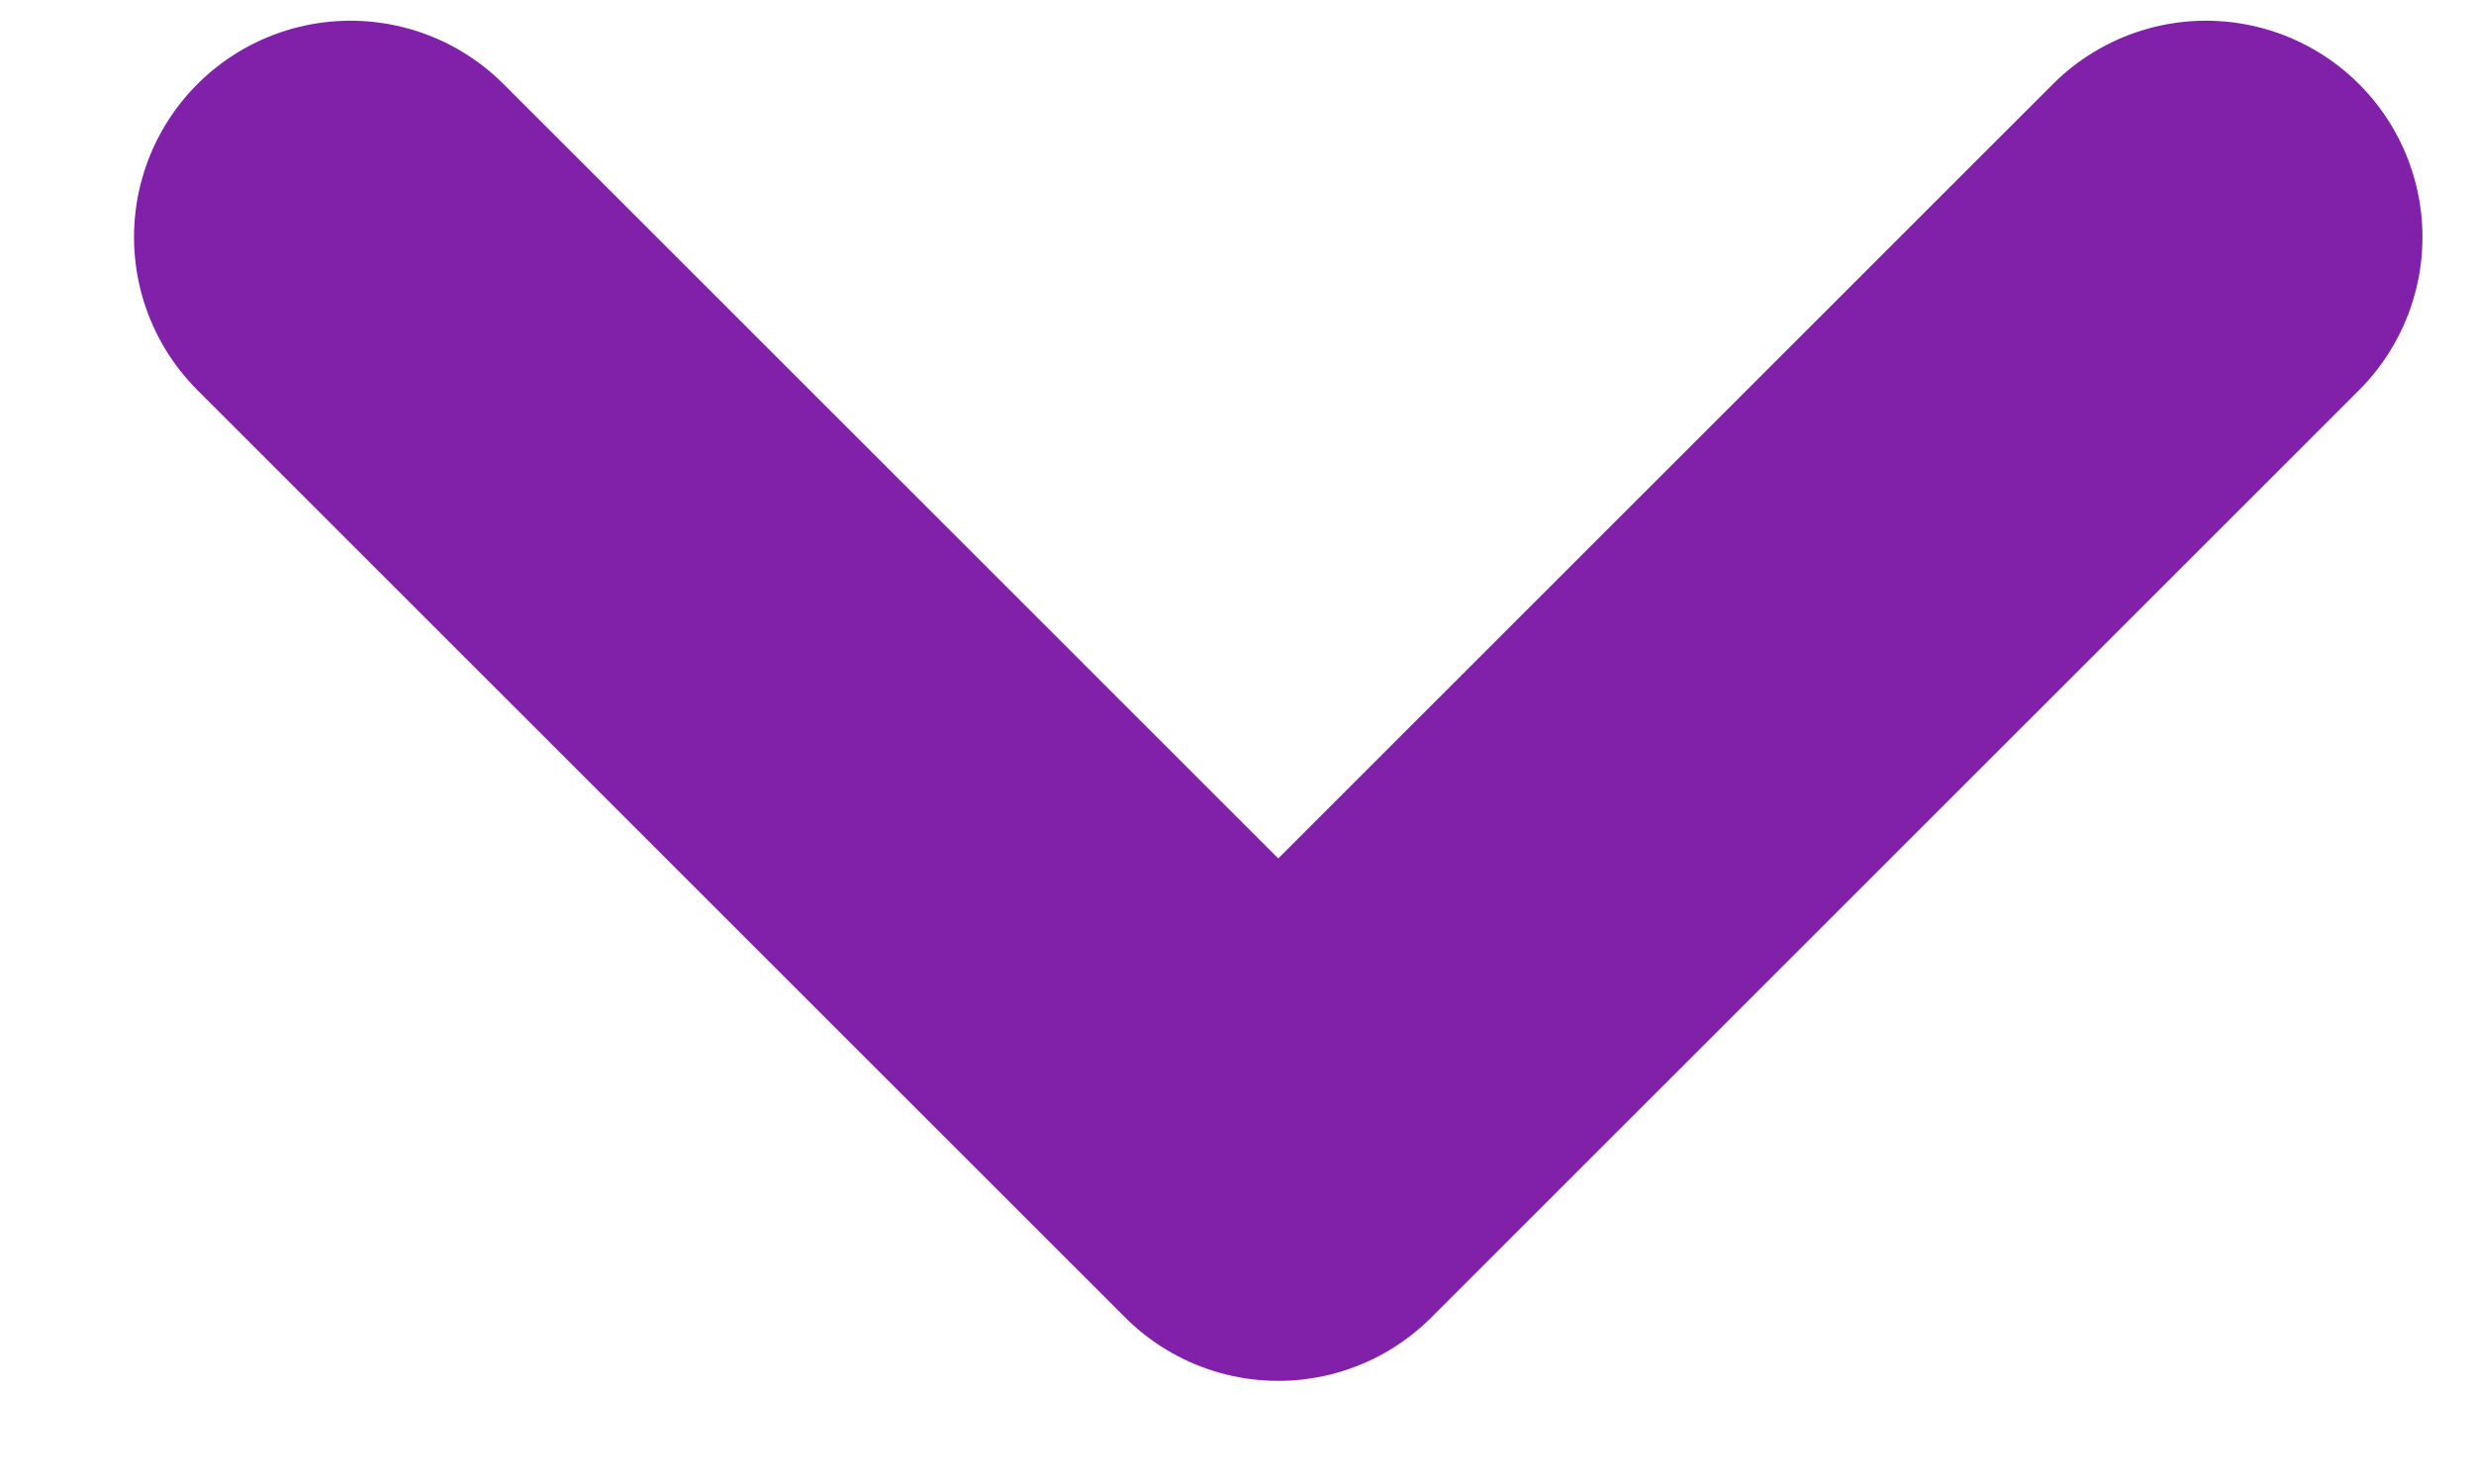
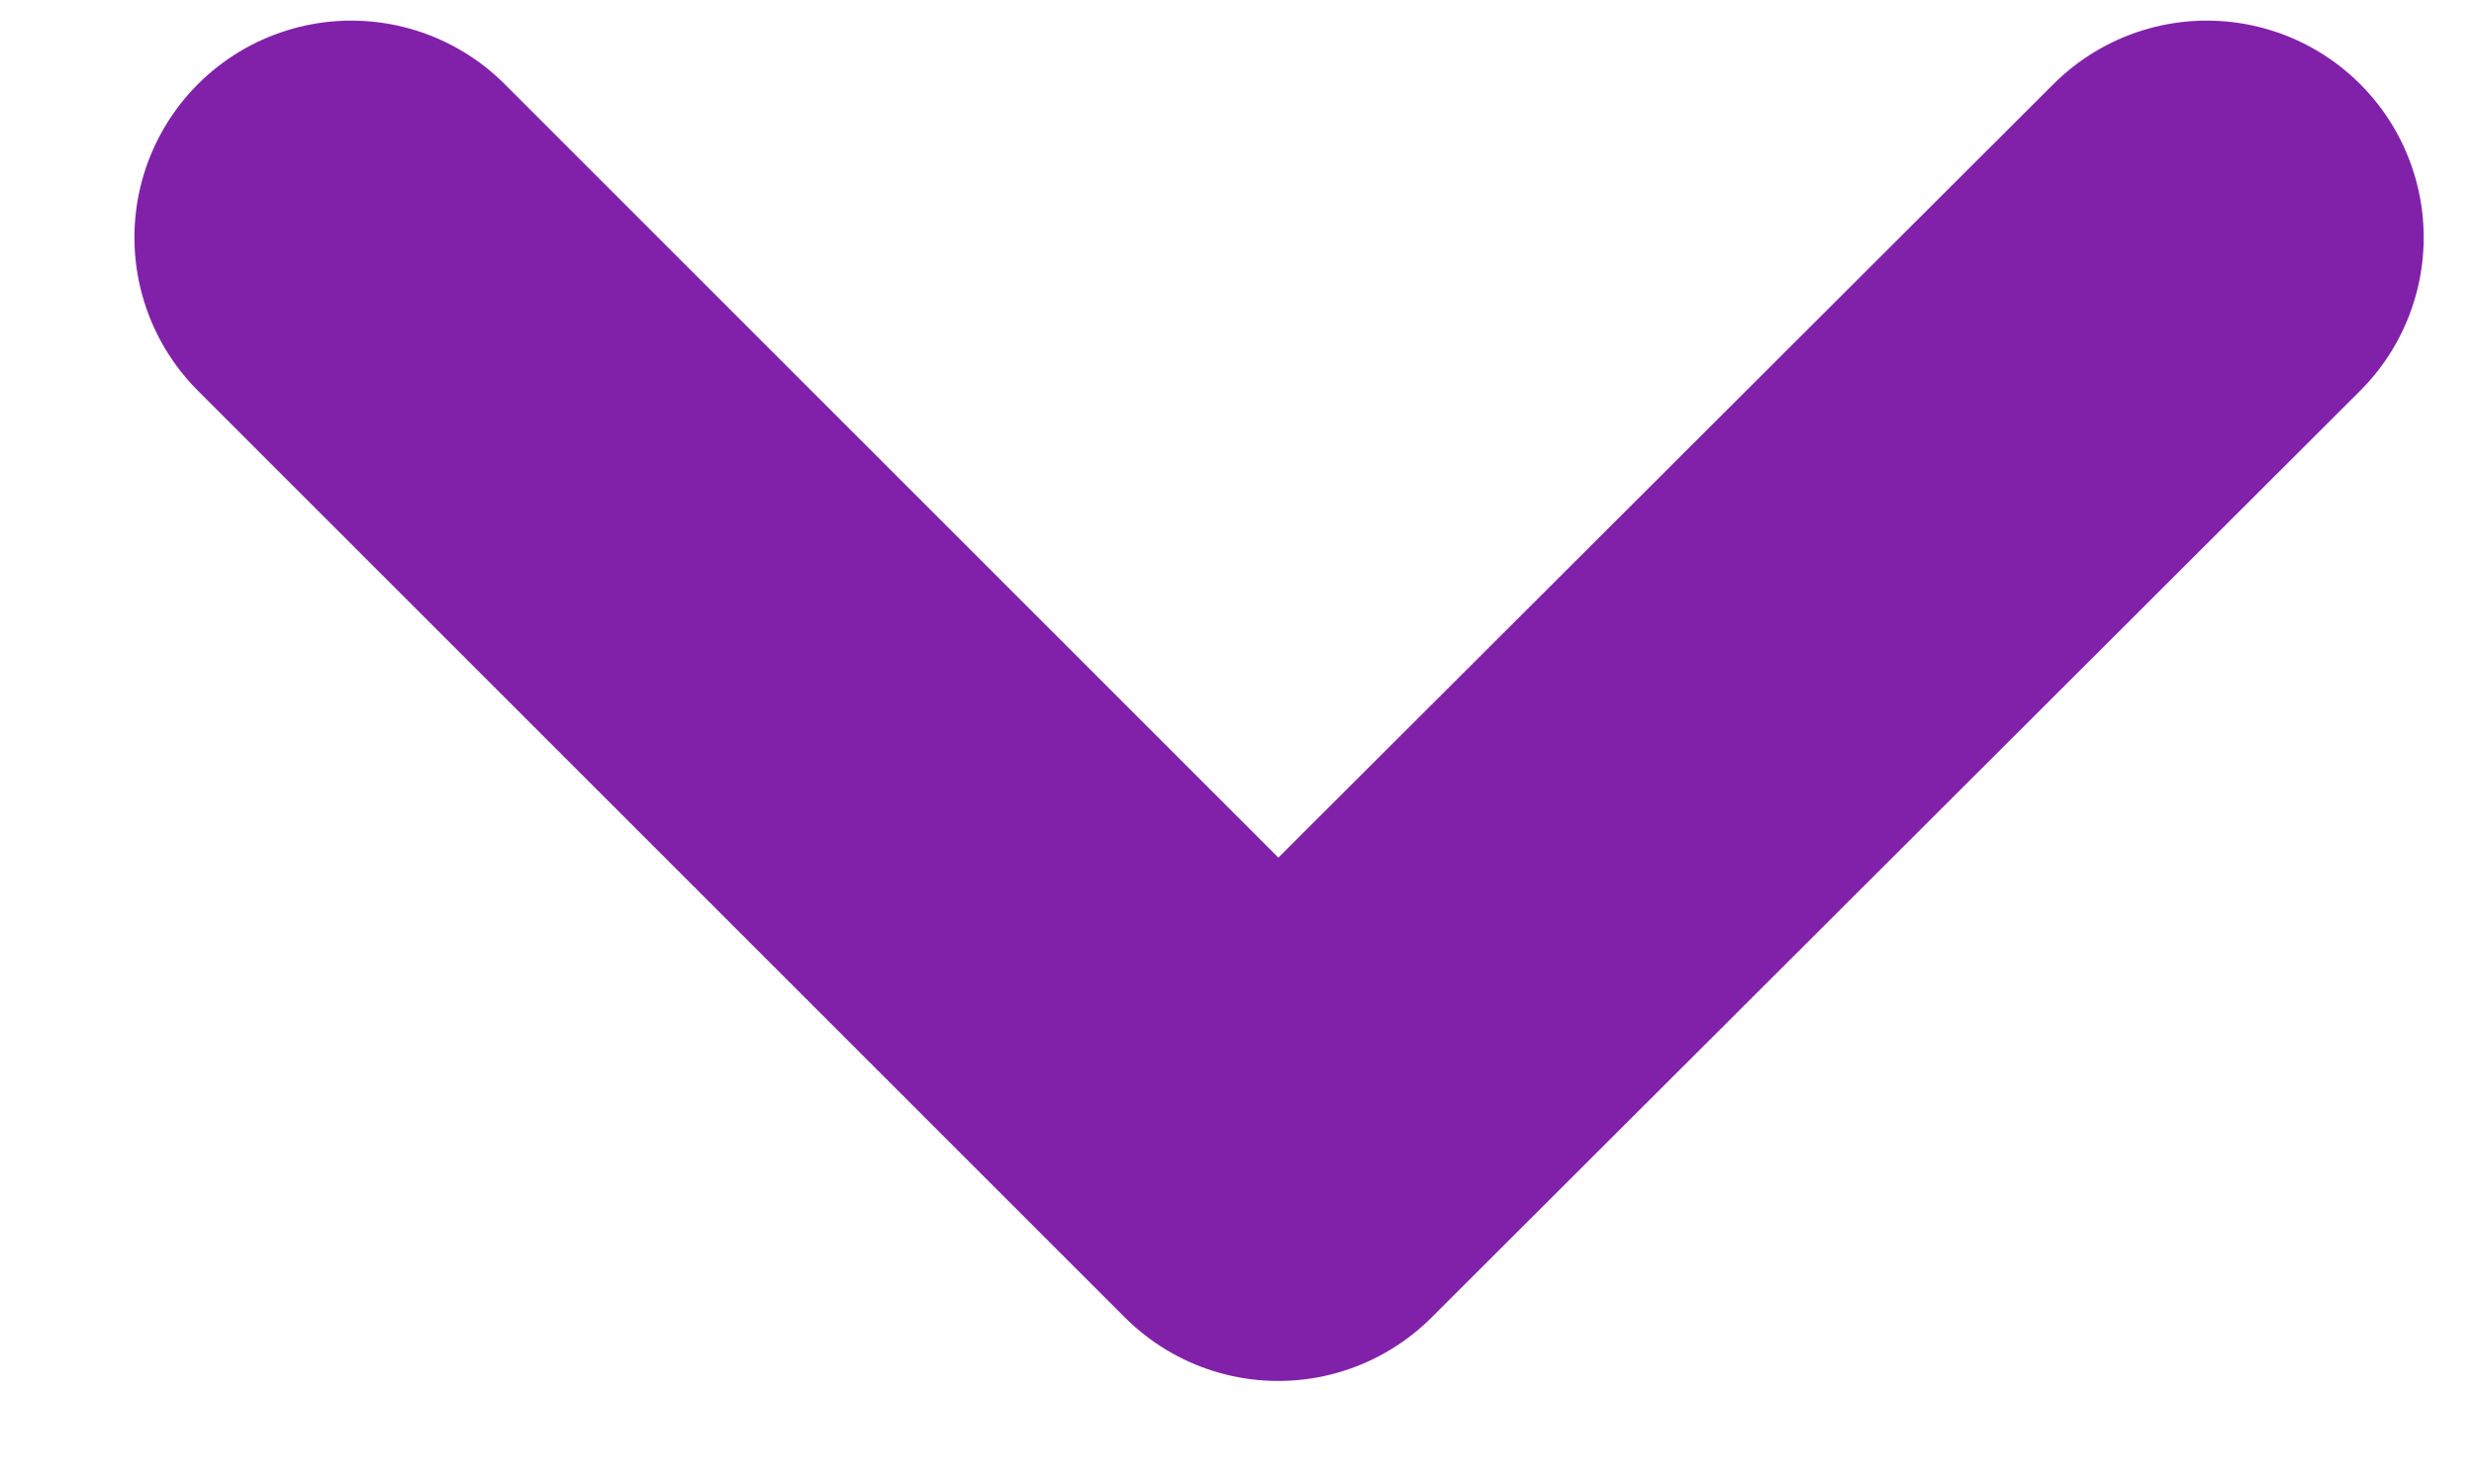
<svg xmlns="http://www.w3.org/2000/svg" width="15" height="9" viewBox="0 0 15 9" fill="none">
-   <path d="M2.125 1.438L7.75 7.062L13.375 1.438" stroke="#8121AA" stroke-width="2.625" stroke-linecap="round" stroke-linejoin="round" />
+   <path d="m2.13 1.44 5.62 5.62 5.63-5.62" stroke="#8121AA" stroke-width="2.63" stroke-linecap="round" stroke-linejoin="round" />
</svg>
